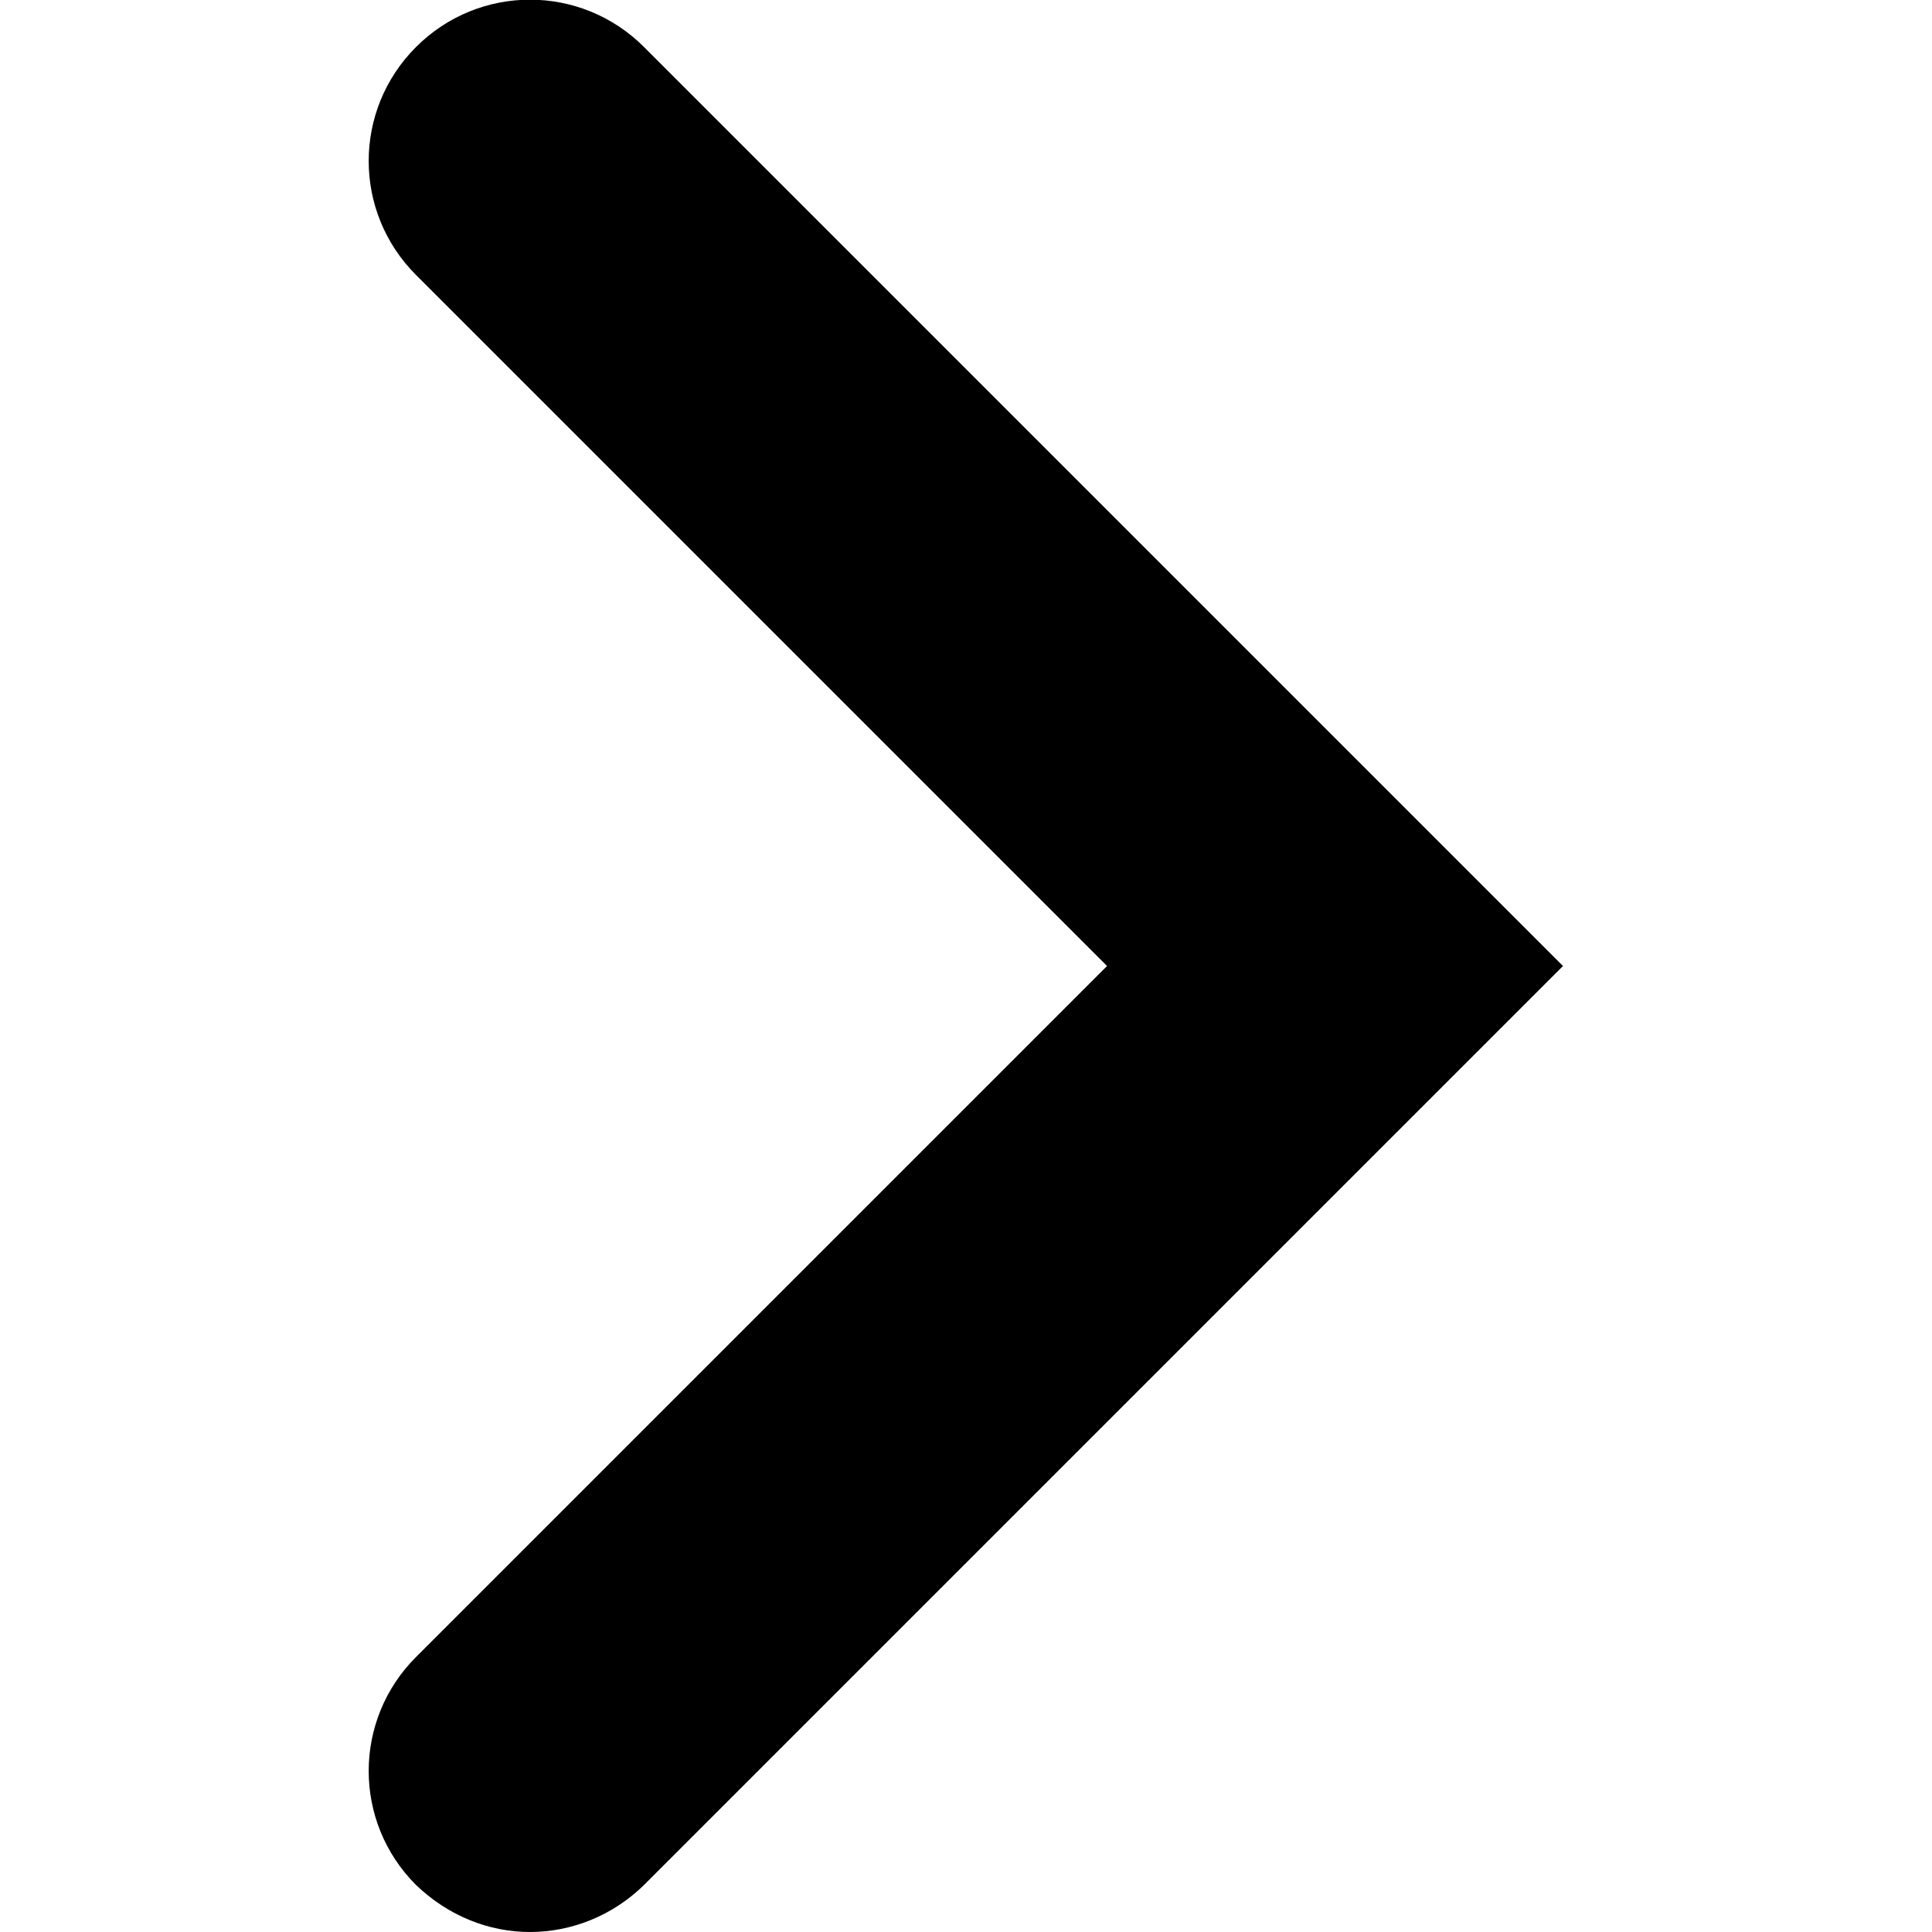
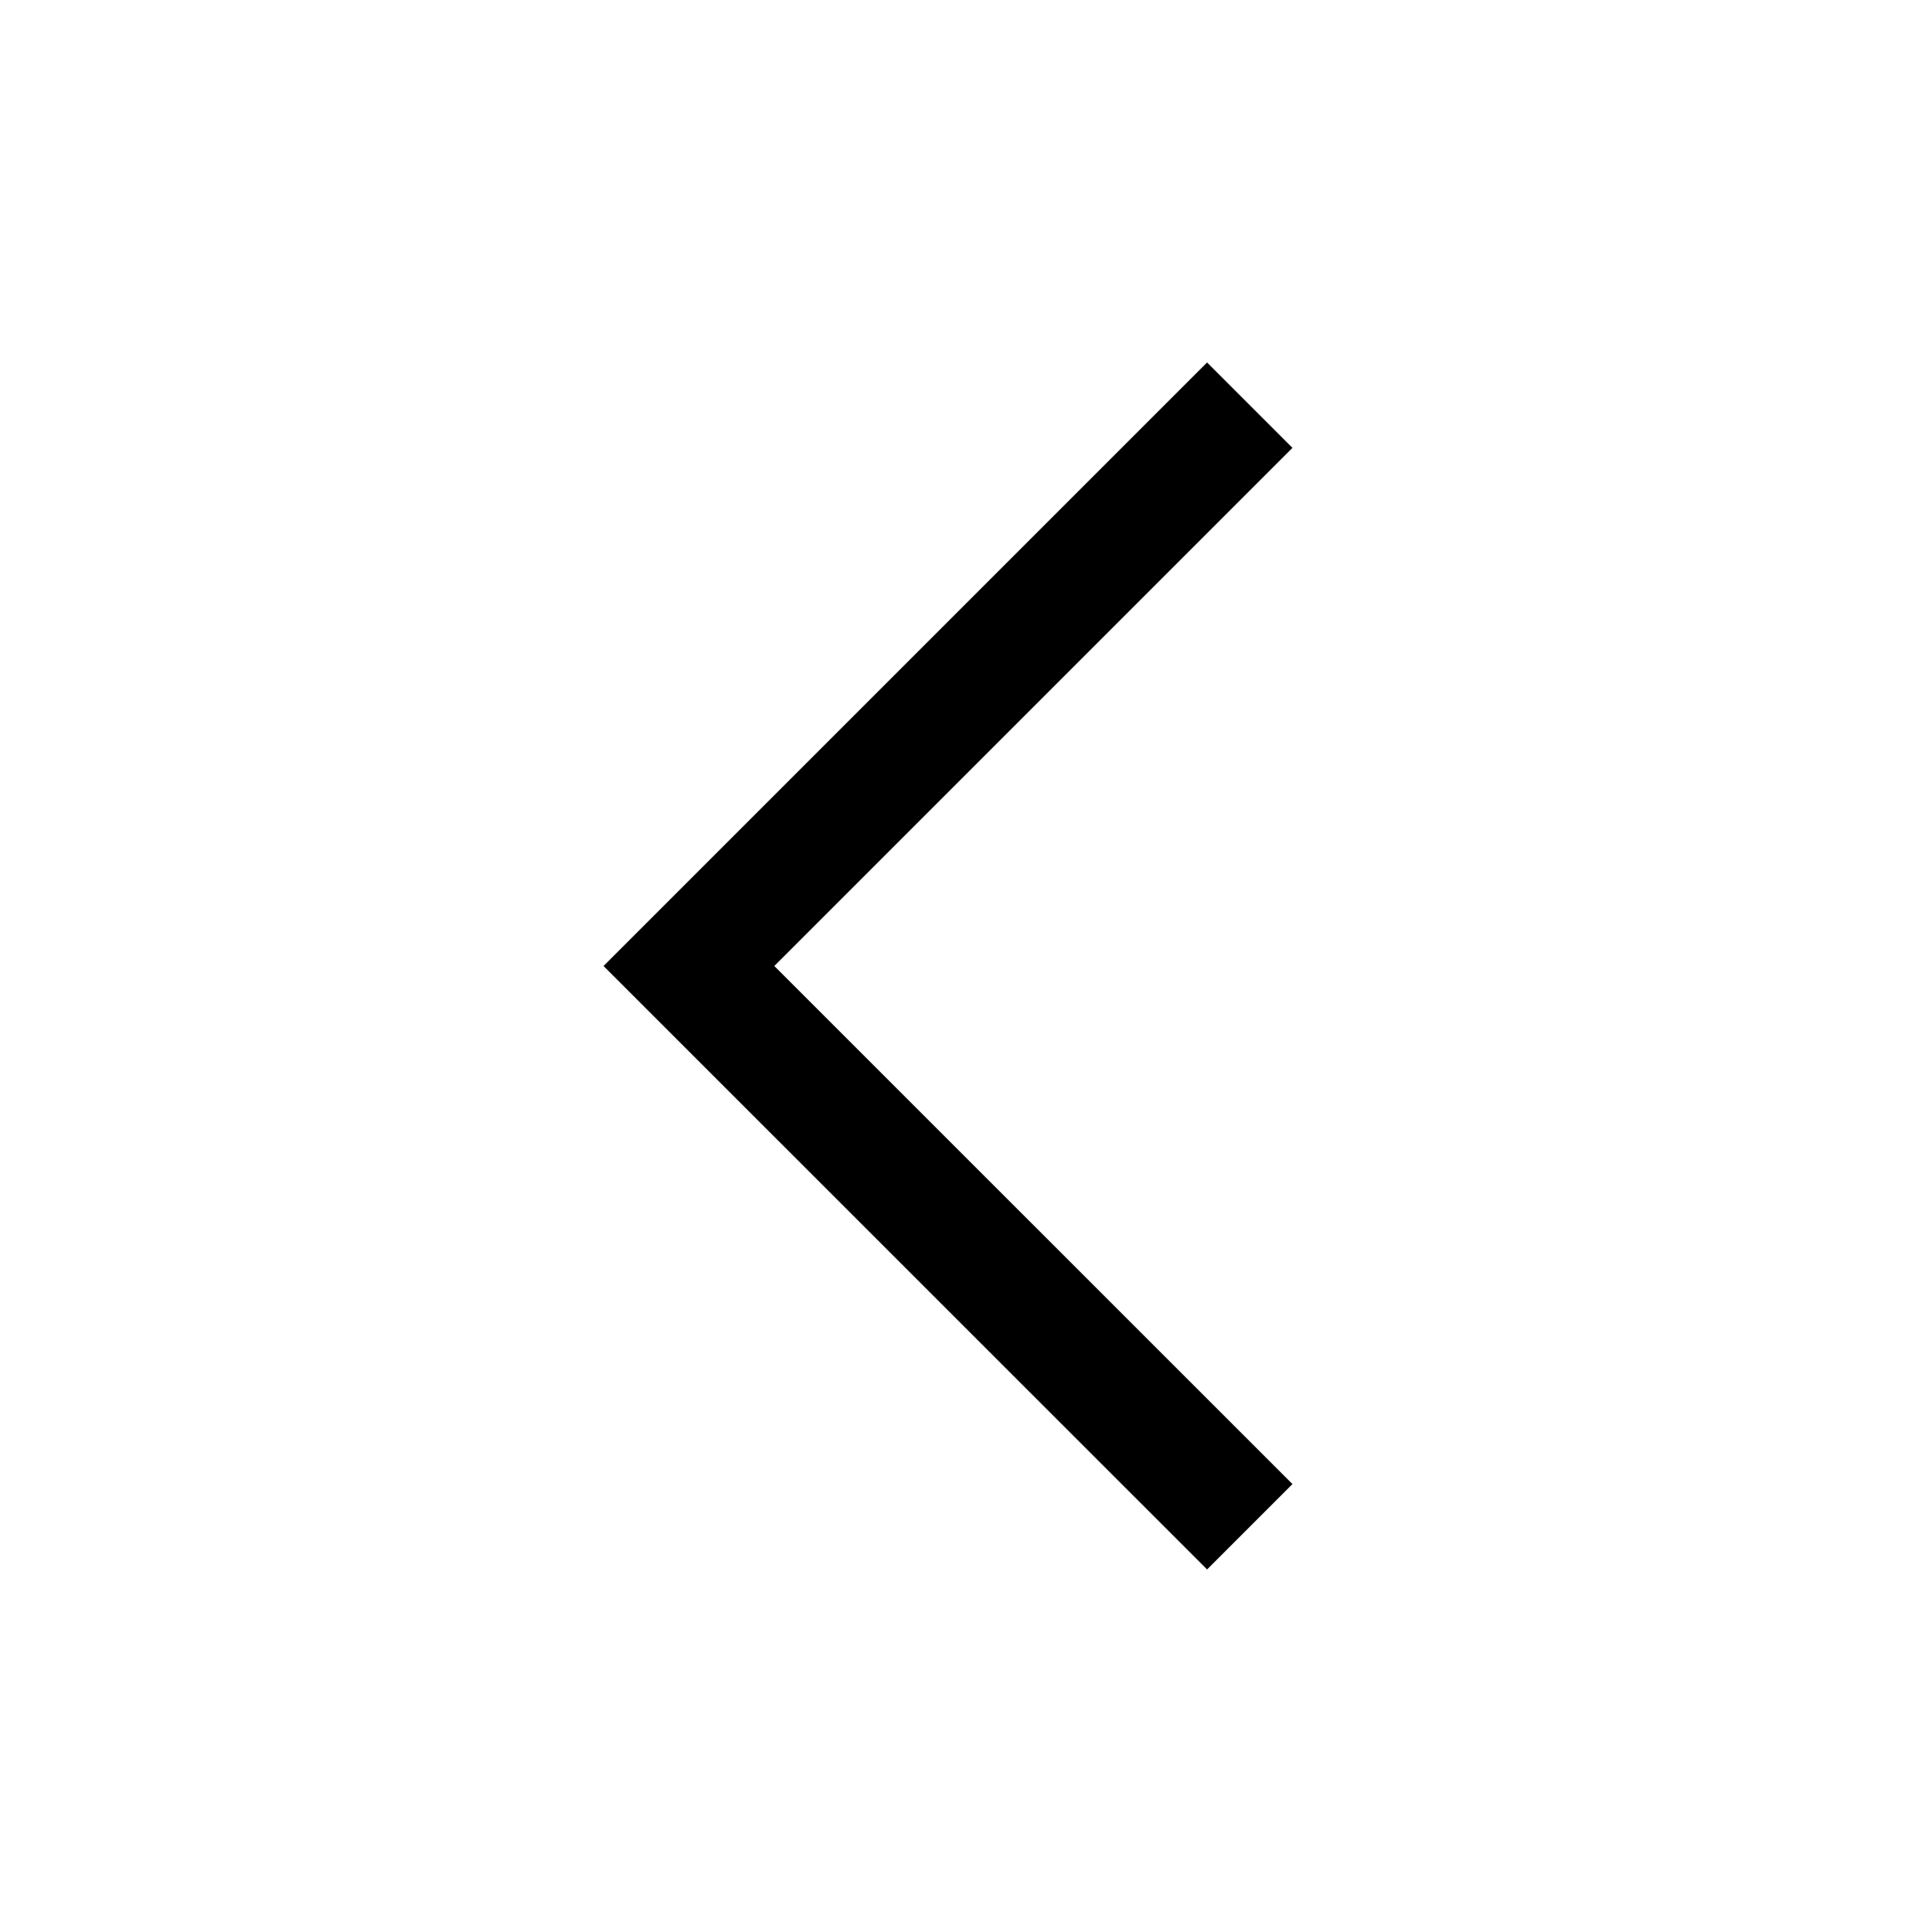
- <svg aria-hidden="true" fill="currentColor" height="30px" width="30px" viewBox="0 0 185.4 300">
-   <path d="M7.3 292.7c-9.8-9.8-9.8-25.6 0-35.4L114.6 150 7.3 42.7c-9.8-9.8-9.8-25.6 0-35.4s25.6-9.8 35.4 0L185.4 150 42.7 292.7c-4.9 4.8-11.3 7.3-17.7 7.3-6.4 0-12.7-2.5-17.7-7.3z" />
+ <svg xmlns="http://www.w3.org/2000/svg" aria-hidden="true" class="slide_out__previous_caret" focusable="false" viewBox="0 0 24 24" role="img" width="24px" height="24px" fill="none">
+   <path stroke="currentColor" stroke-width="1.5" d="M15.525 18.966L8.558 12l6.967-6.967" />
</svg>
